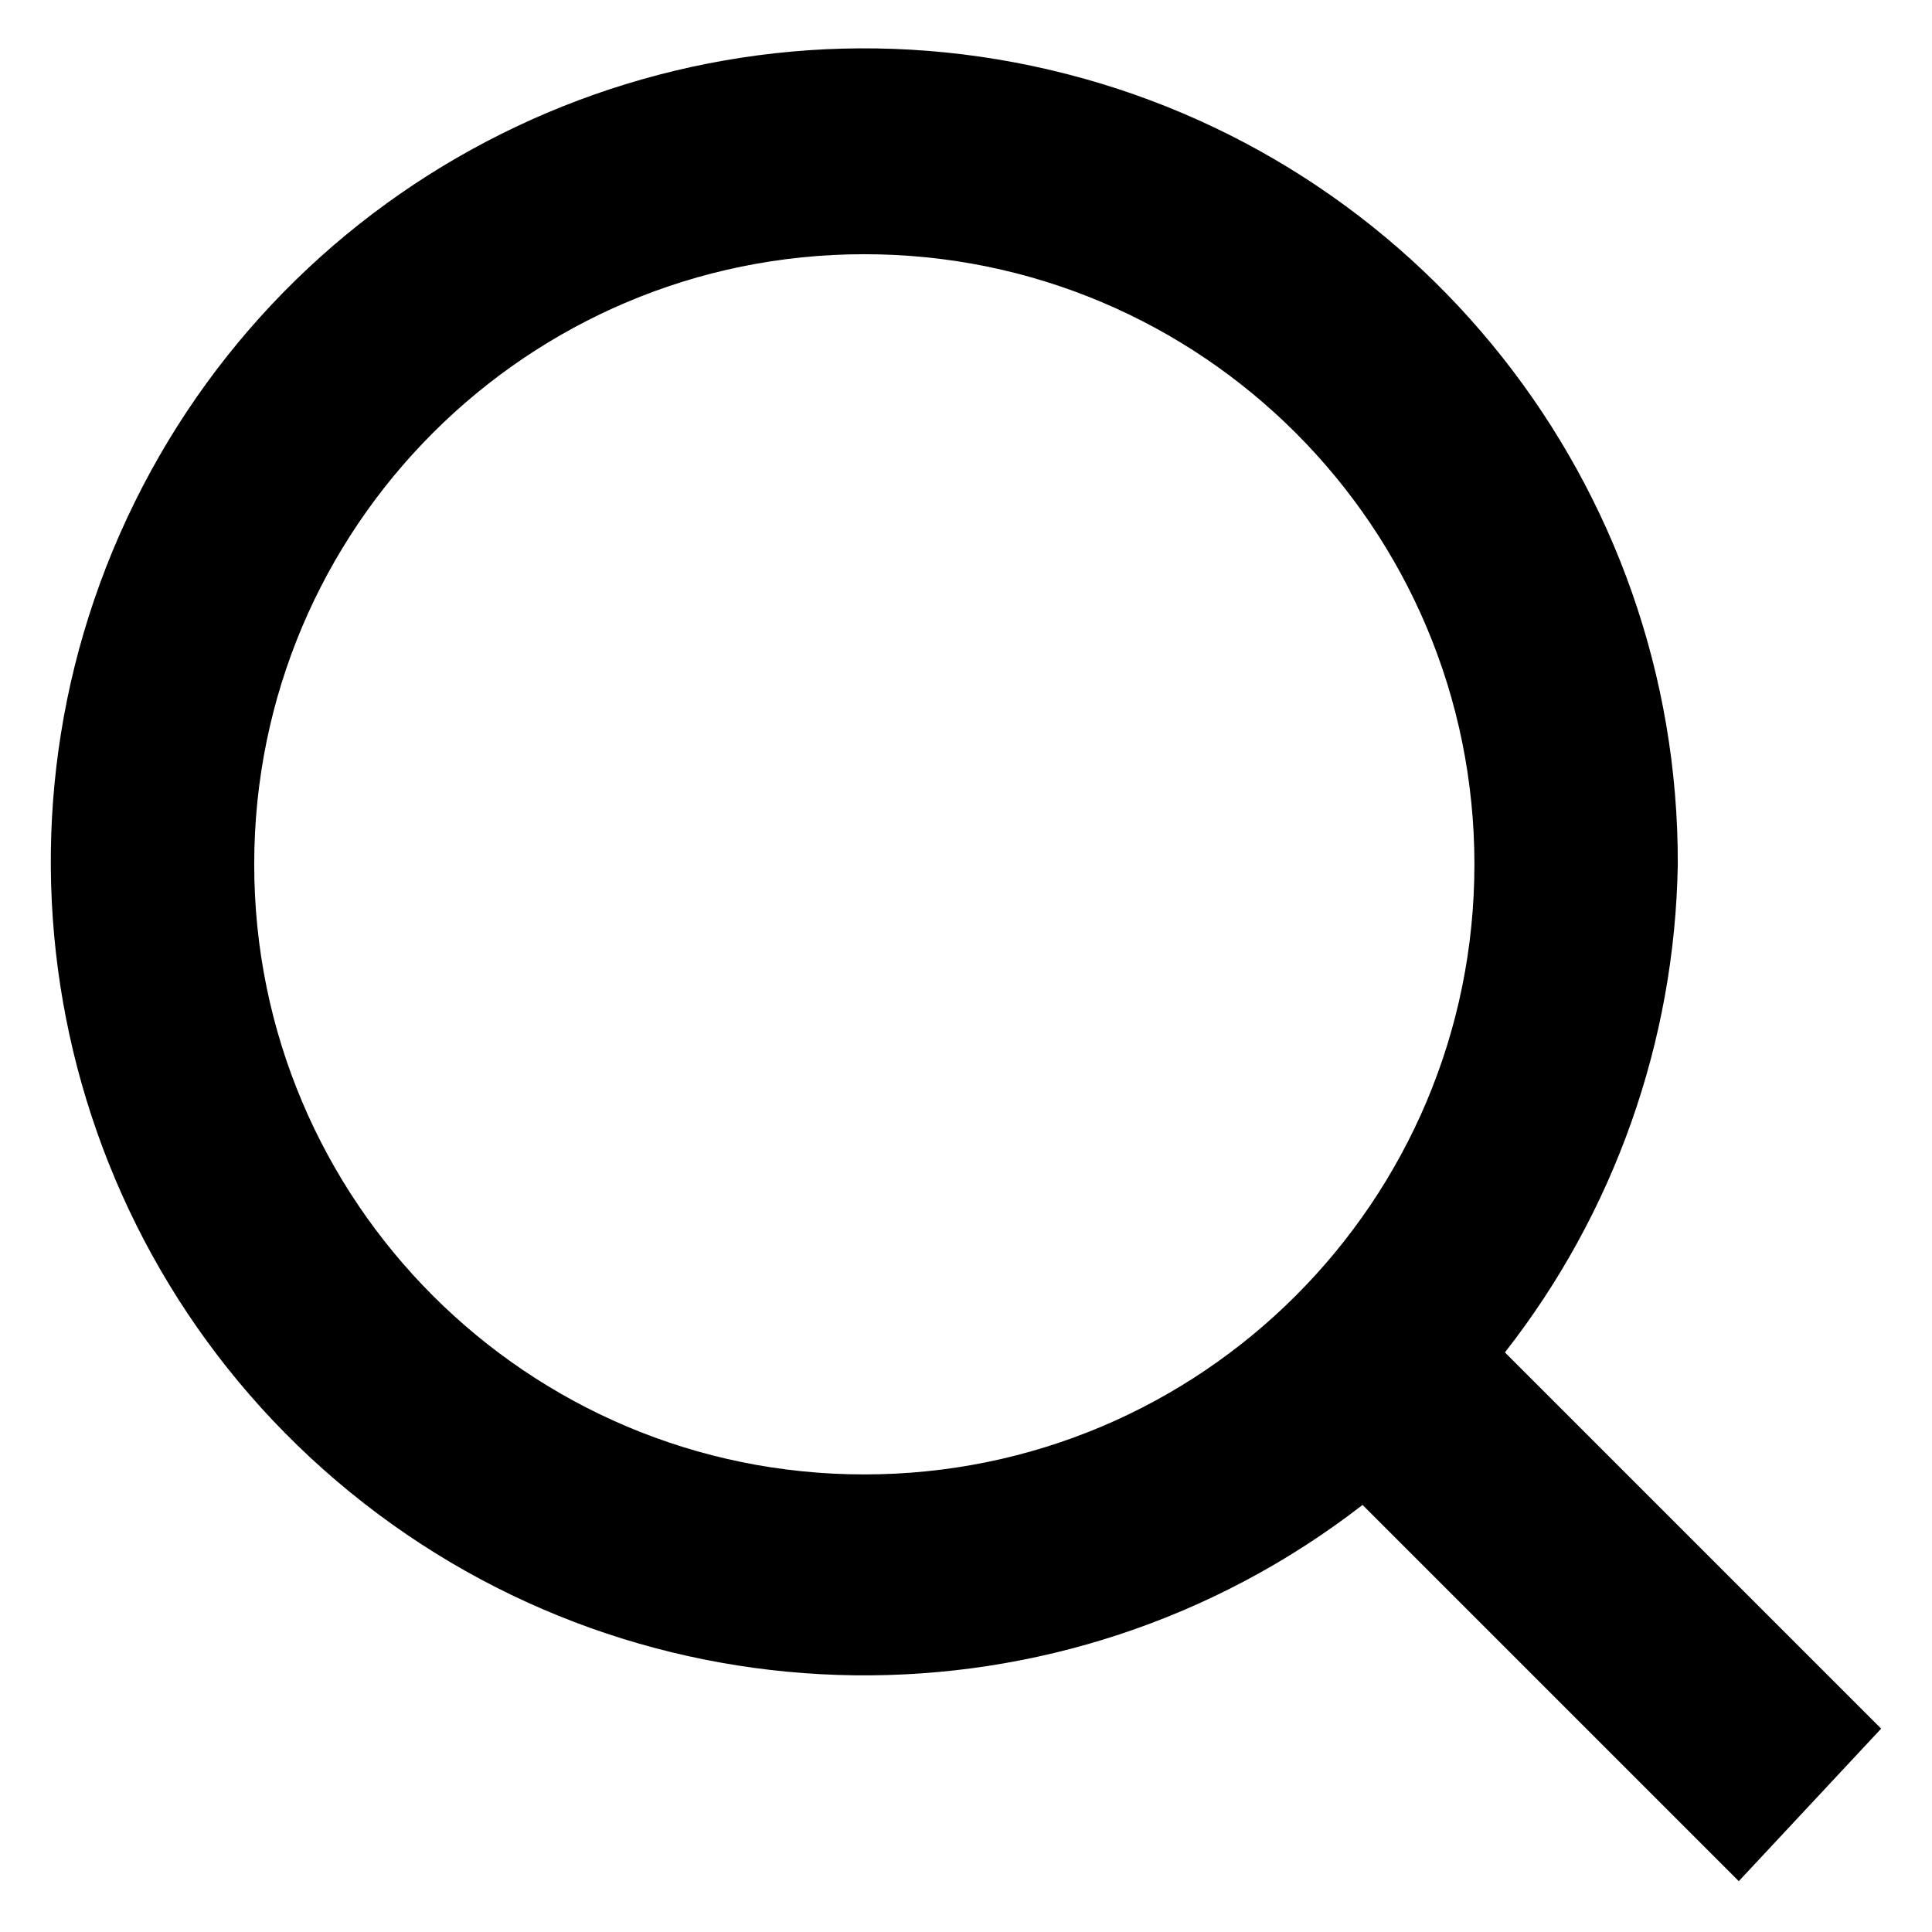
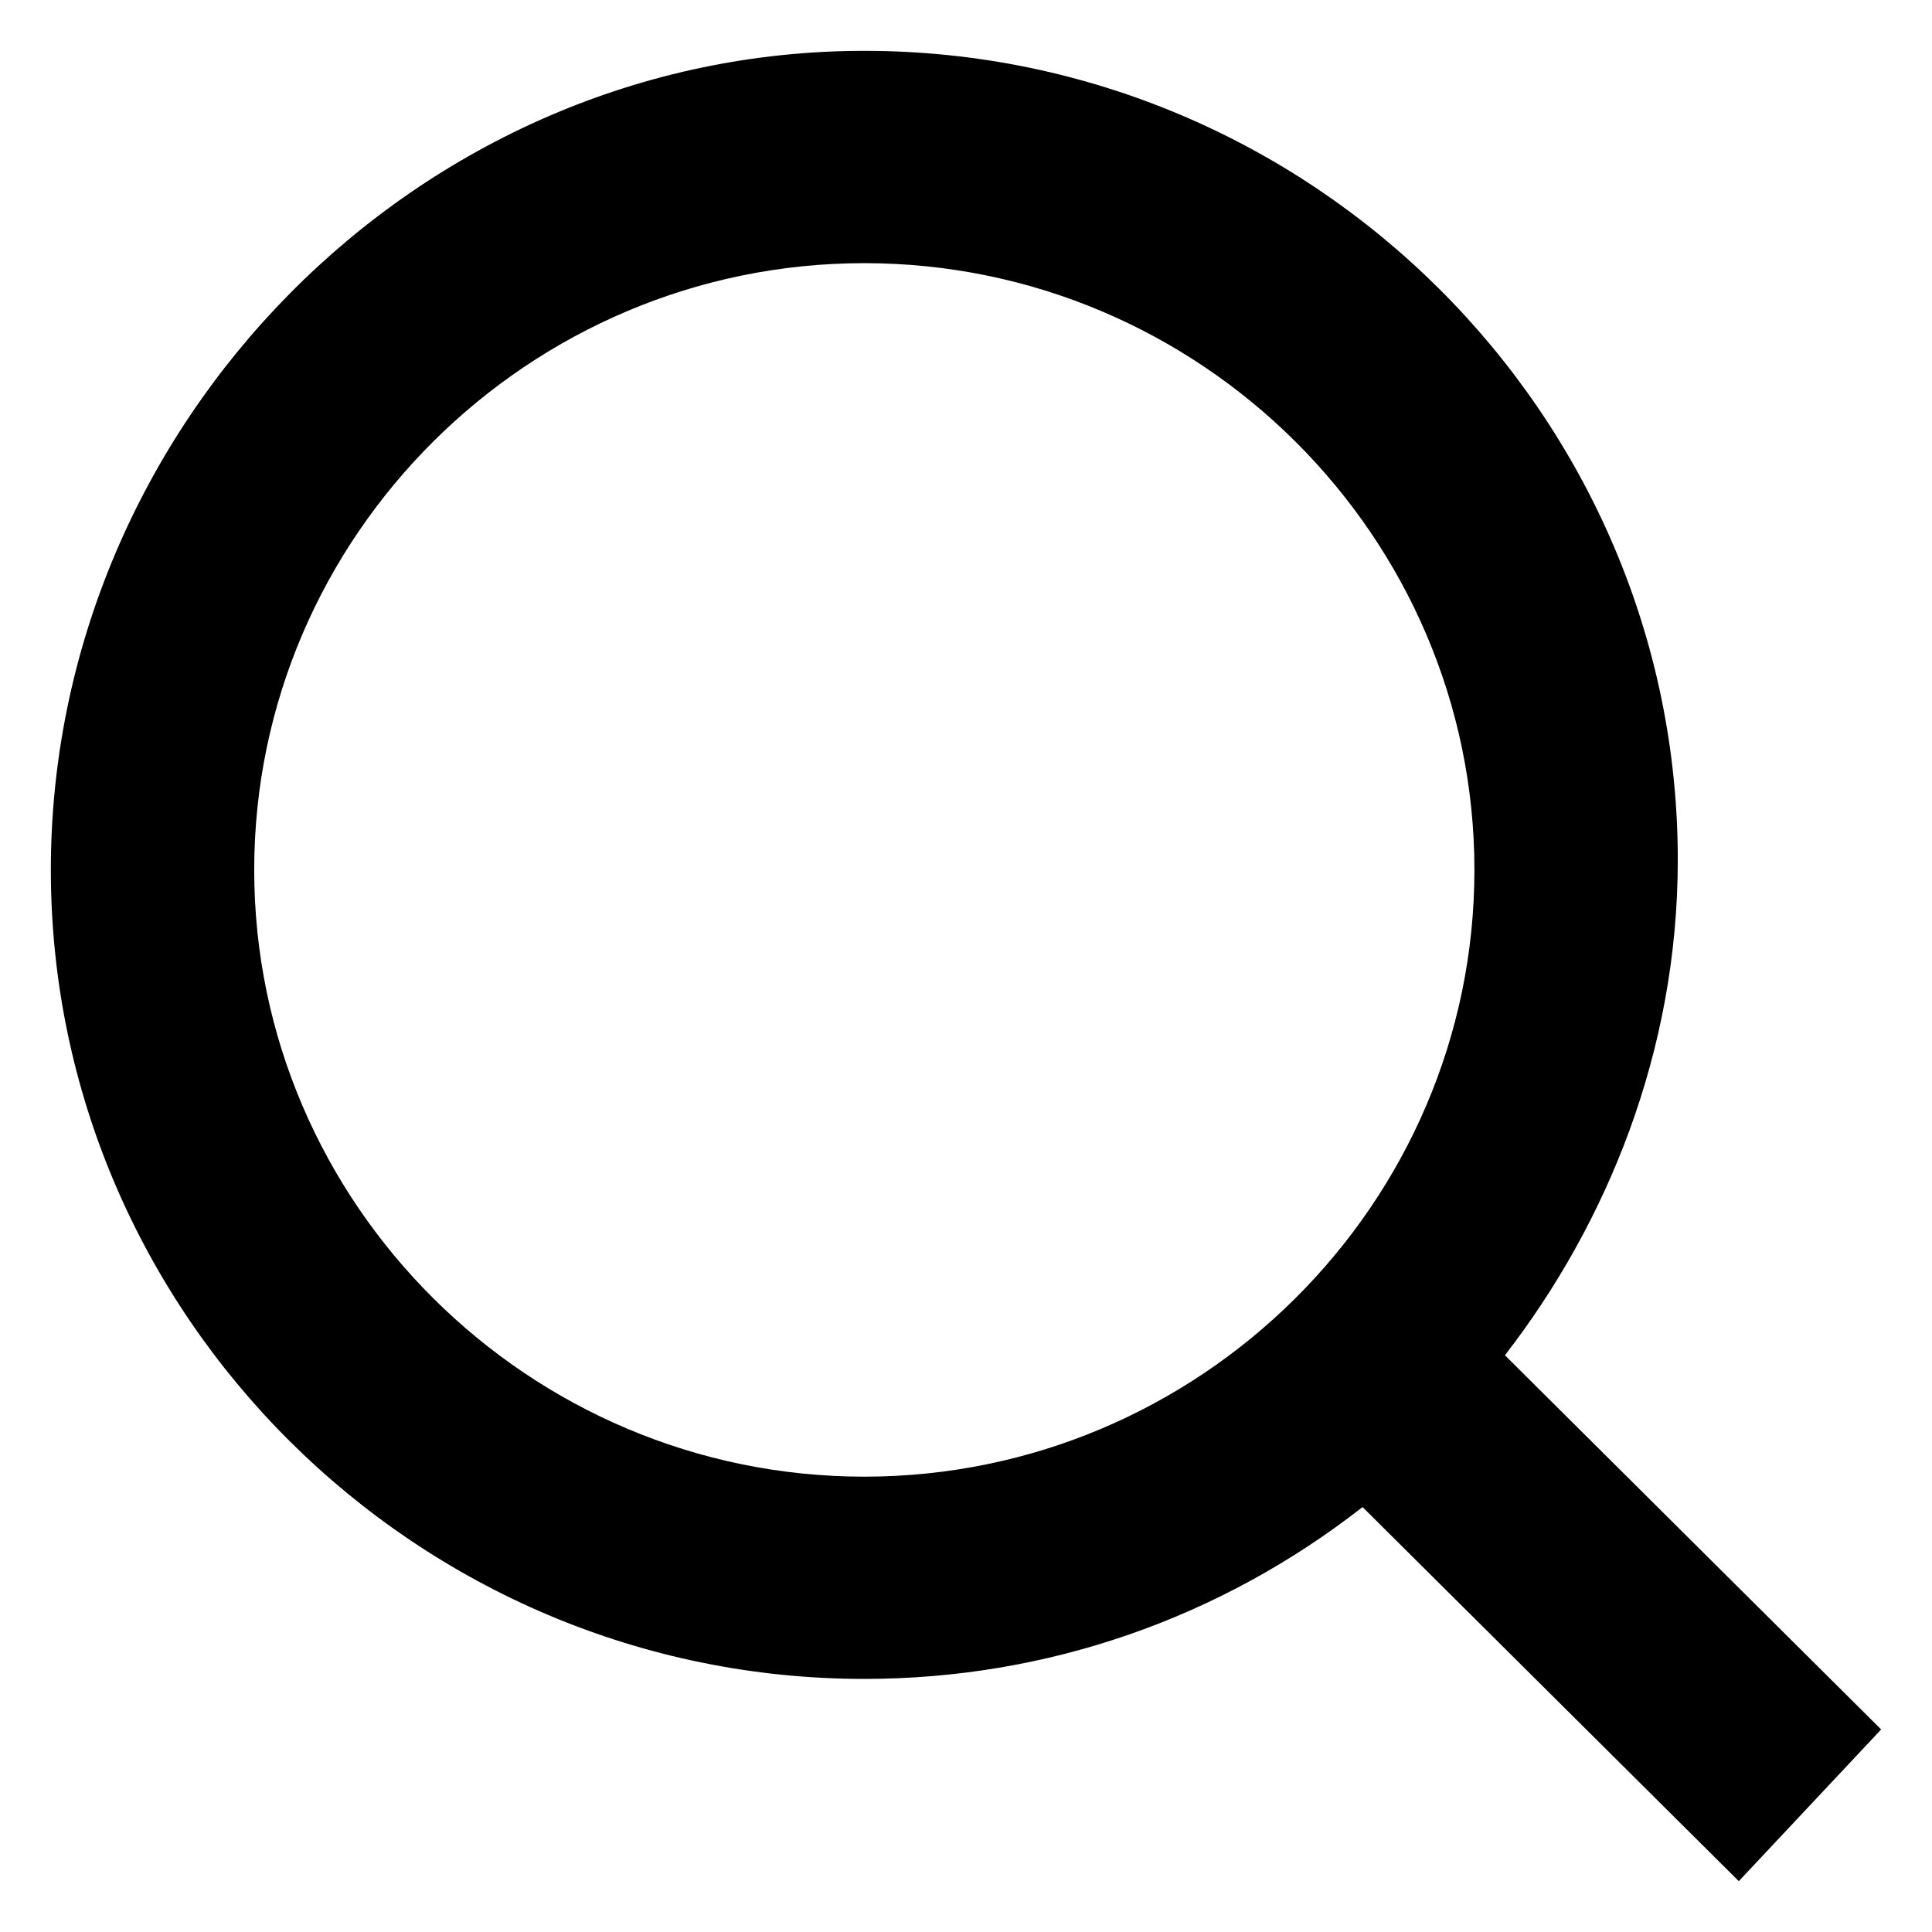
- <svg xmlns="http://www.w3.org/2000/svg" width="19" height="19" fill="none">
-   <path fill="#000" d="m18.5 17-3.7-3.7a8 8 0 0 0 1.7-4.8 8 8 0 1 0-3.1 6.3l3.7 3.7 1.4-1.5Zm-10-2.5a6 6 0 0 1-6-6 6 6 0 0 1 12 0 6 6 0 0 1-6 6Z" />
+ <svg xmlns="http://www.w3.org/2000/svg" width="19" height="19" fill="currentColor" viewBox="0 0 19 19" role="img" aria-label="Поиск по странице">
+   <path d="m18.5 17.008-3.7-3.68c1-1.292 1.7-2.983 1.7-4.872C16.5 4.08 12.9.5 8.5.5s-8 3.68-8 8.055c0 4.376 3.6 7.956 8 7.956 1.8 0 3.5-.597 4.9-1.69l3.7 3.679 1.4-1.492Zm-10-2.486c-3.3 0-6-2.685-6-5.967 0-3.282 2.7-5.967 6-5.967s6 2.685 6 5.967c0 3.282-2.7 5.967-6 5.967Z" />
</svg>
